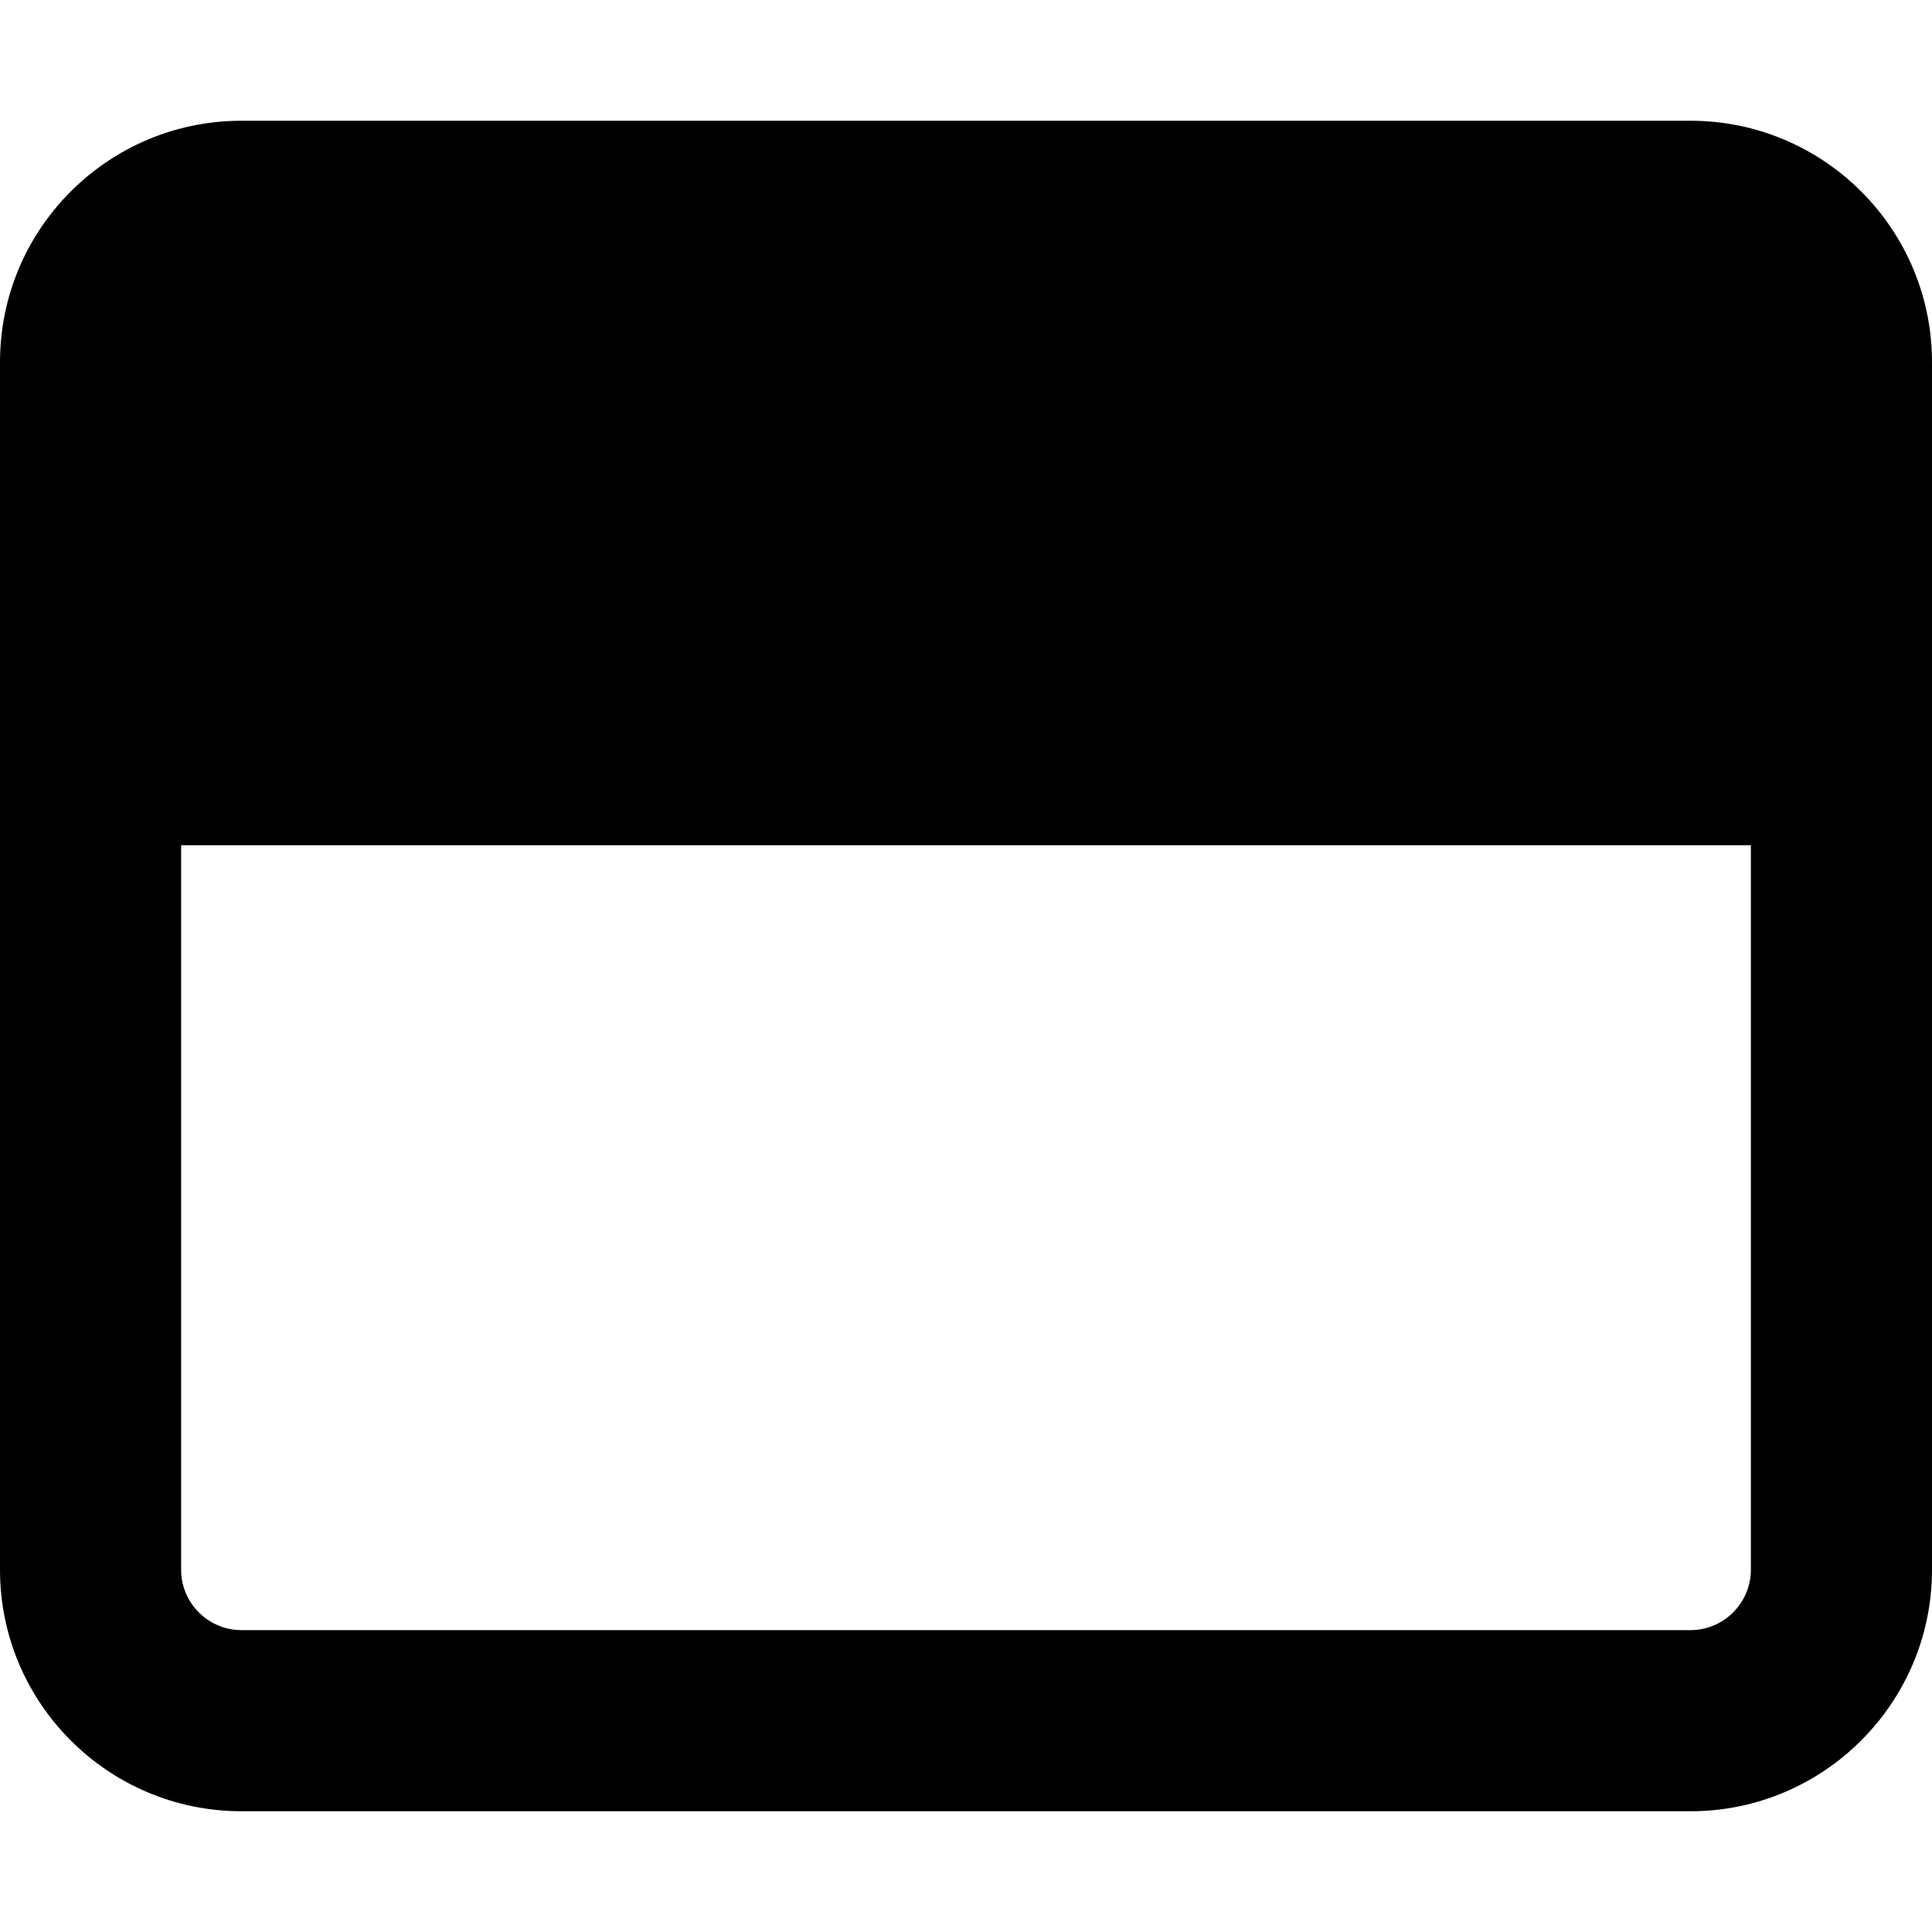
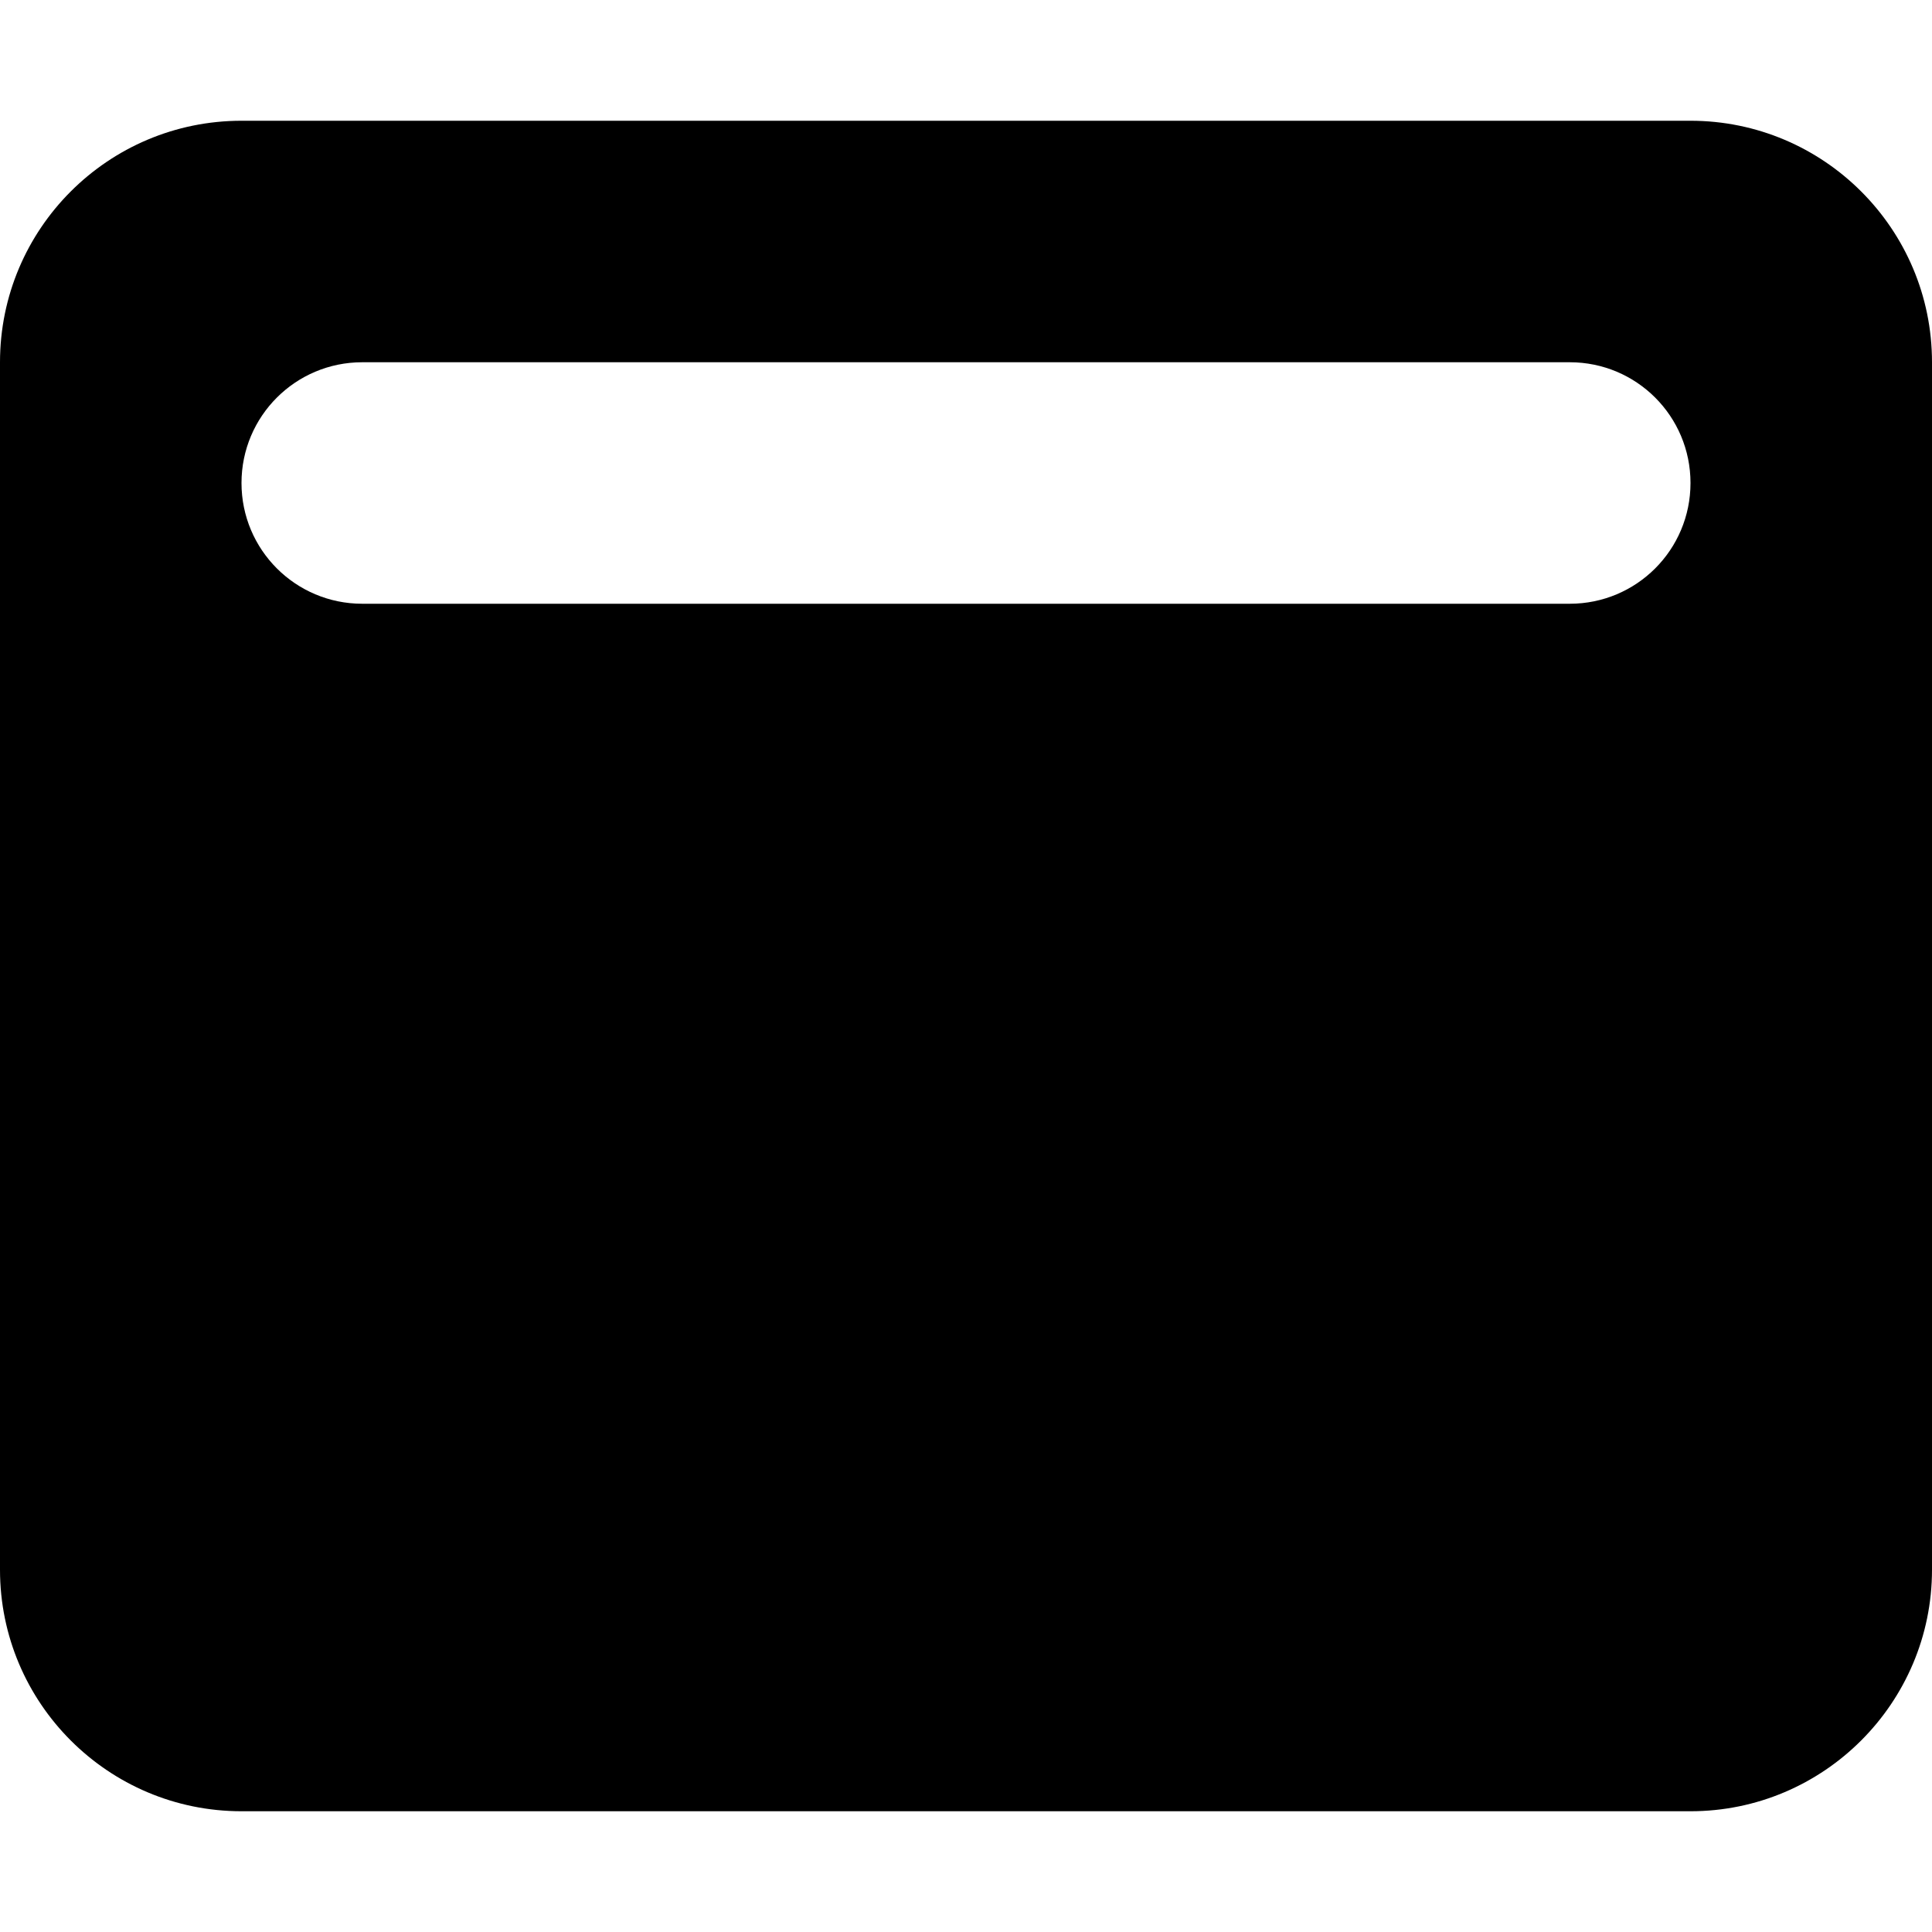
<svg xmlns="http://www.w3.org/2000/svg" viewBox="0 0 512 512">
-   <path d="M7.724 65.49C13.36 55.11 21.79 46.47 32 40.56C39.63 36.15 48.25 33.26 57.46 32.33C59.61 32.11 61.79 32 64 32H448C483.3 32 512 60.65 512 96V416C512 451.3 483.3 480 448 480H64C28.65 480 0 451.3 0 416V96C0 93.79 .112 91.61 .331 89.46C1.204 80.85 3.784 72.75 7.724 65.49V65.49zM48 416C48 424.8 55.16 432 64 432H448C456.8 432 464 424.8 464 416V224H48V416z" />
+   <path d="M448 32C483.3 32 512 60.65 512 96V416C512 451.3 483.3 480 448 480H64C28.65 480 0 451.3 0 416V96C0 60.65 28.65 32 64 32H448zM96 96C78.33 96 64 110.3 64 128C64 145.7 78.33 160 96 160H416C433.7 160 448 145.7 448 128C448 110.3 433.7 96 416 96H96z" />
</svg>
